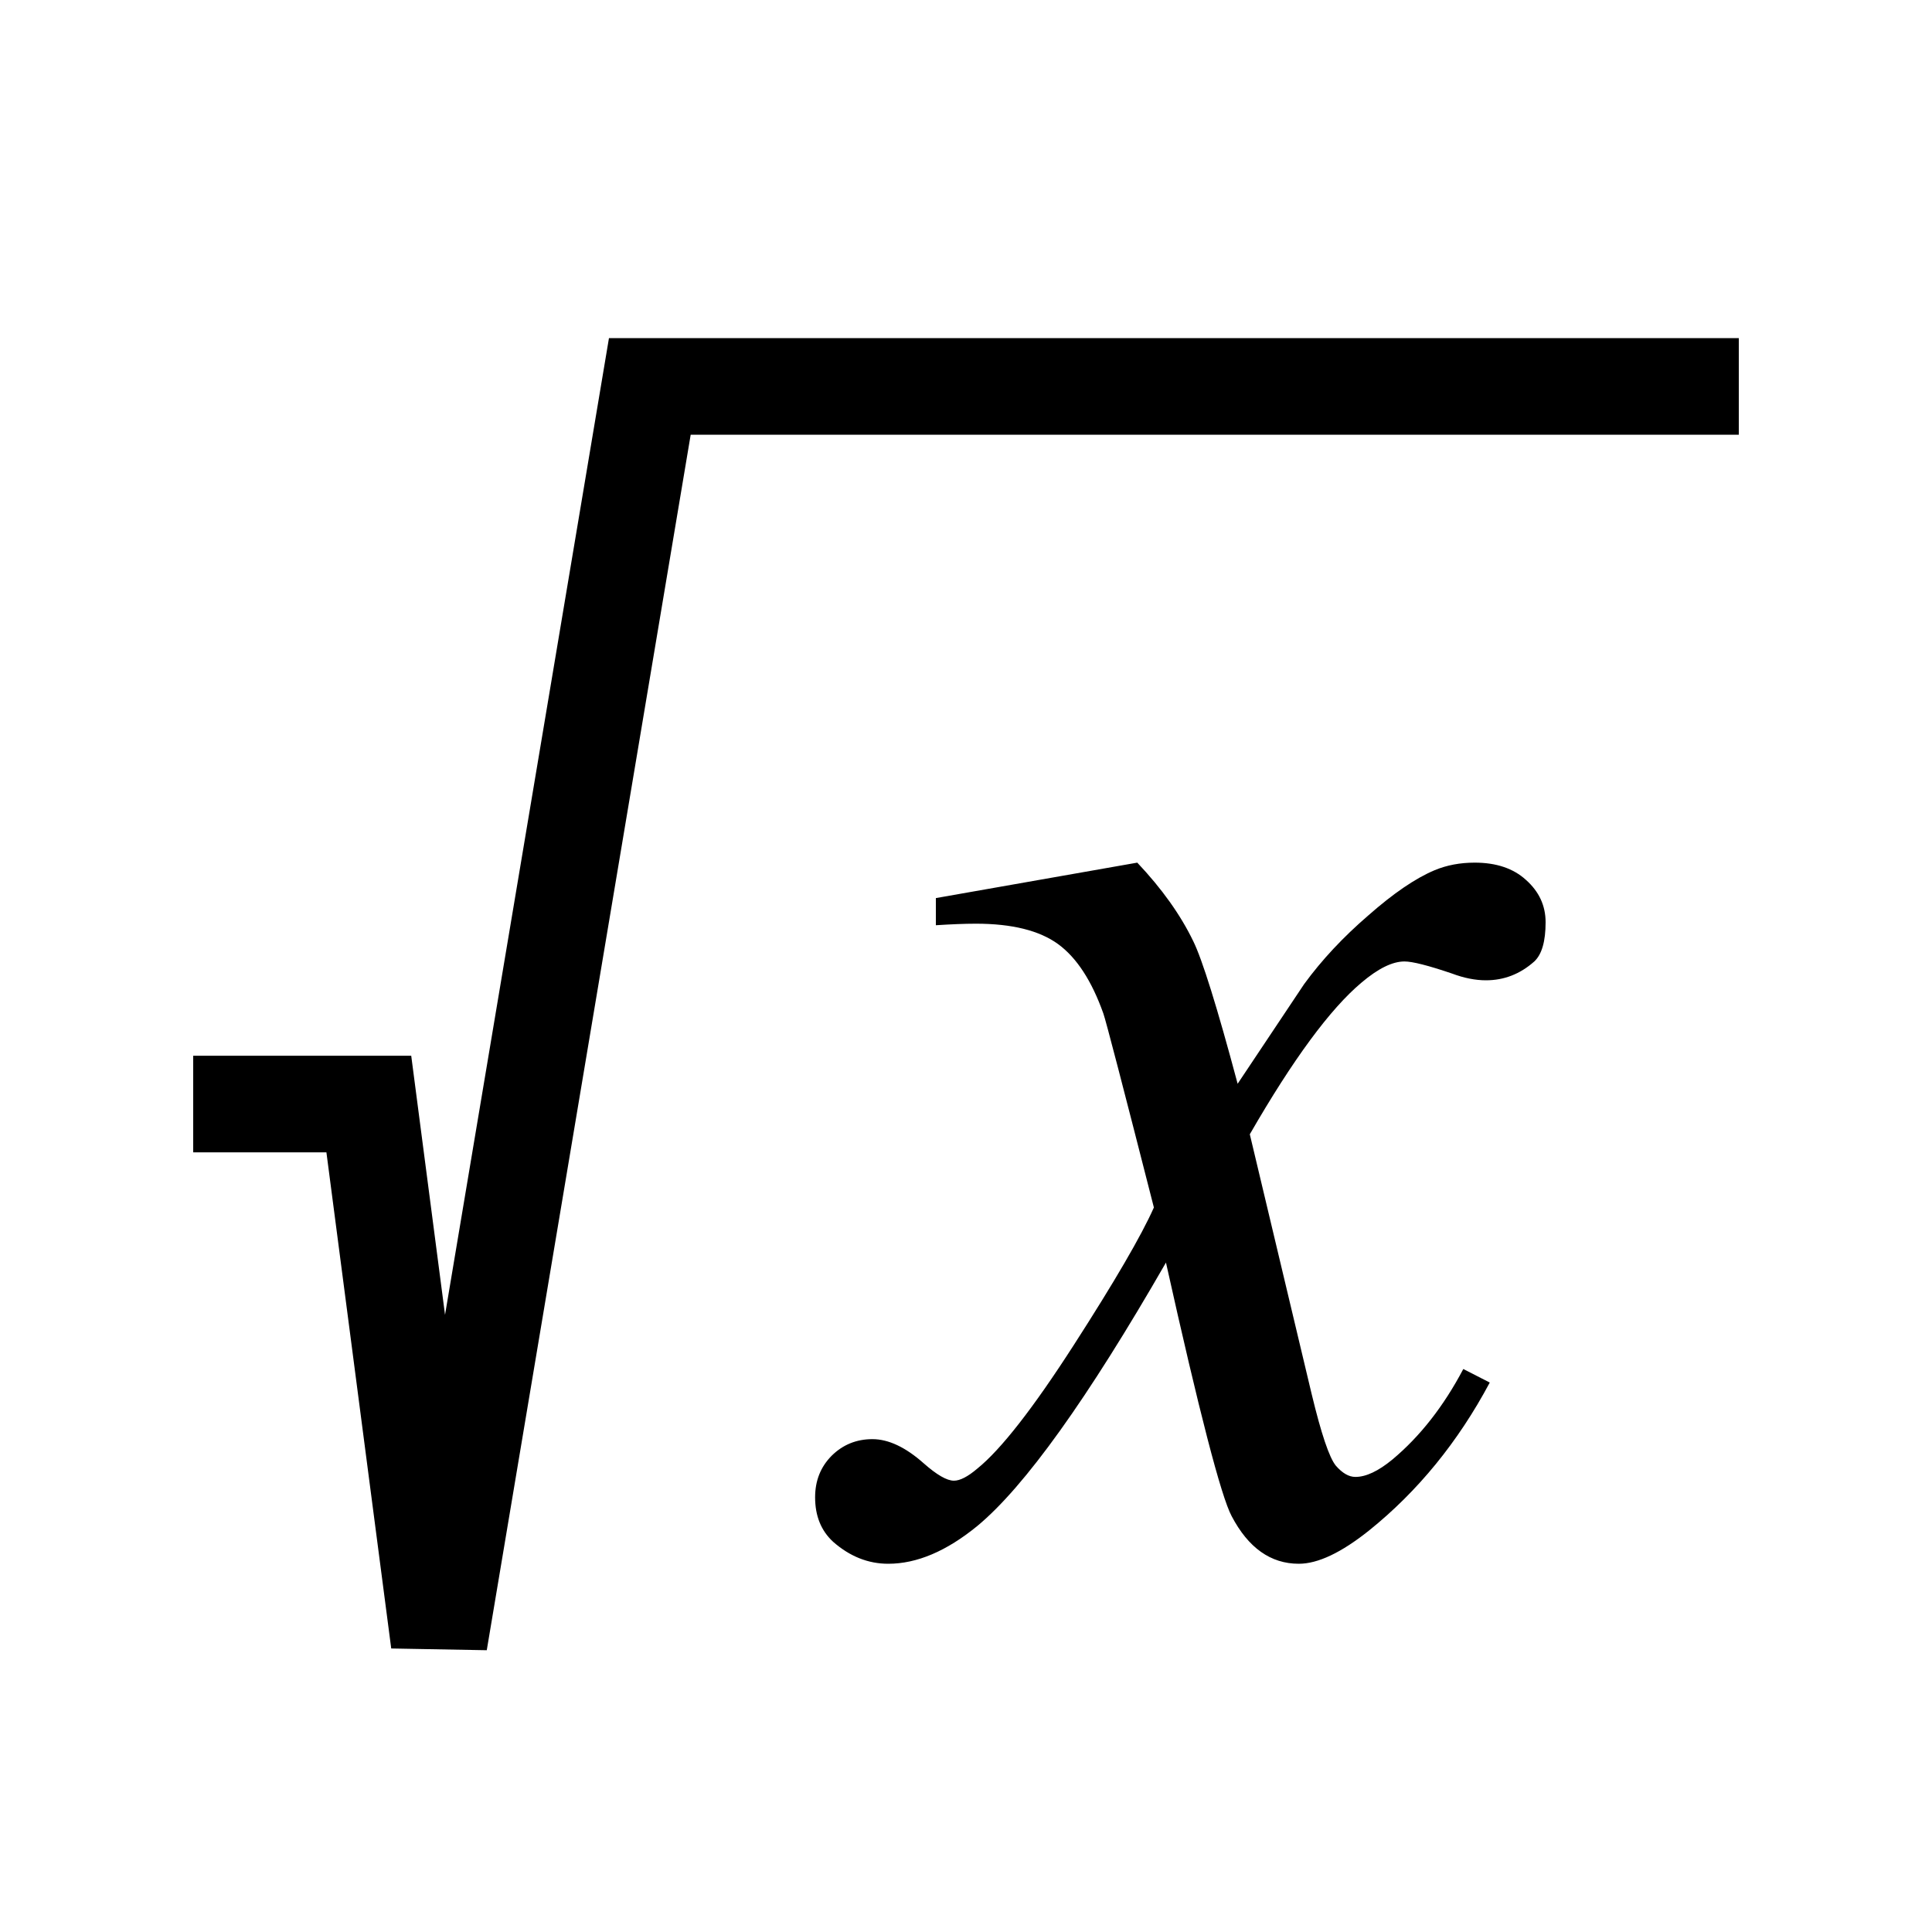
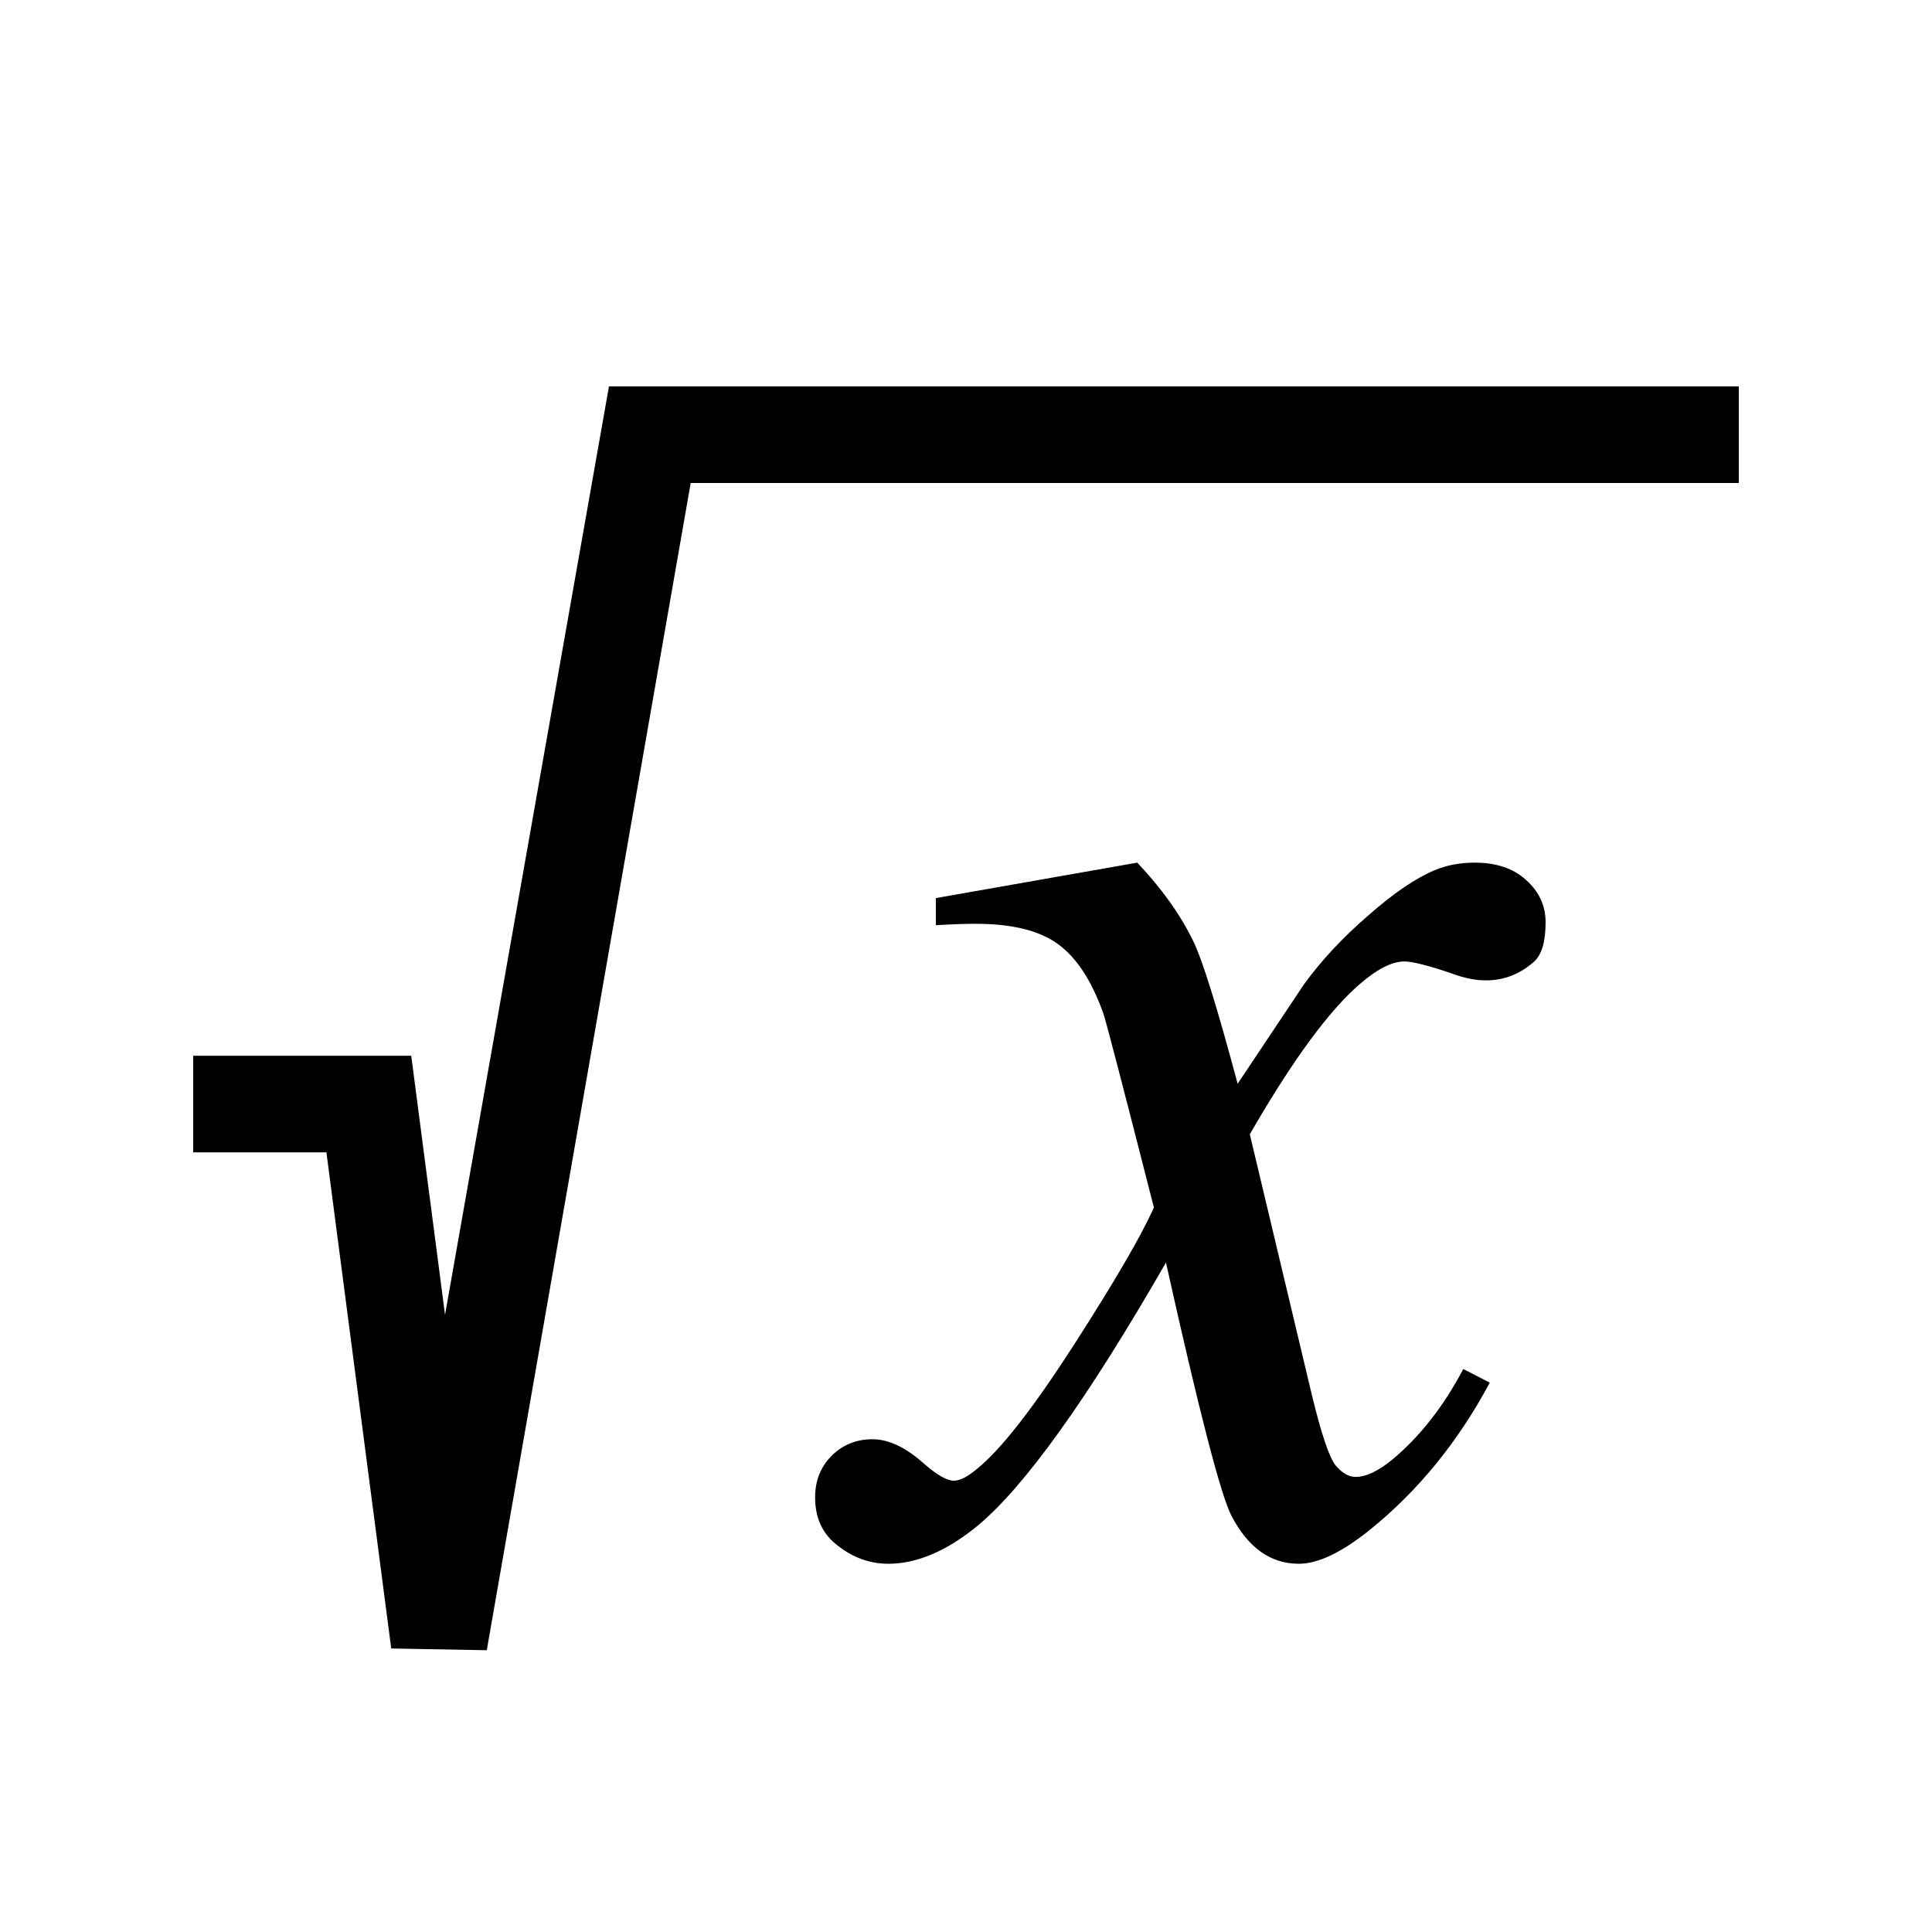
<svg xmlns="http://www.w3.org/2000/svg" width="20" height="20" viewBox="0 0 20 20" fill="none">
-   <path d="M4.607 13.611L6.304 3.5H18V4.5H7.15L5.039 17.083L4.05 17.065L3.379 11.929H2V10.929H4.257L4.607 13.611Z" fill="black" />
-   <path d="M12.352 9.742C12.221 9.471 12.029 9.201 11.773 8.93L9.688 9.297V9.578C9.844 9.568 9.982 9.562 10.102 9.562C10.477 9.562 10.76 9.633 10.953 9.773C11.146 9.914 11.302 10.154 11.422 10.492C11.448 10.565 11.622 11.234 11.945 12.5C11.815 12.792 11.539 13.266 11.117 13.922C10.695 14.578 10.362 15.005 10.117 15.203C10.018 15.287 9.938 15.328 9.875 15.328C9.802 15.328 9.698 15.268 9.562 15.148C9.375 14.982 9.198 14.898 9.031 14.898C8.865 14.898 8.724 14.956 8.609 15.07C8.495 15.185 8.438 15.328 8.438 15.5C8.438 15.693 8.5 15.846 8.625 15.961C8.797 16.112 8.987 16.188 9.195 16.188C9.492 16.188 9.799 16.057 10.117 15.797C10.607 15.391 11.258 14.482 12.07 13.07C12.414 14.617 12.641 15.492 12.75 15.695C12.922 16.023 13.154 16.188 13.445 16.188C13.643 16.188 13.885 16.073 14.172 15.844C14.677 15.438 15.094 14.927 15.422 14.312L15.148 14.172C14.945 14.557 14.7 14.87 14.414 15.109C14.268 15.229 14.141 15.289 14.031 15.289C13.963 15.289 13.896 15.25 13.828 15.172C13.76 15.088 13.677 14.841 13.578 14.43L12.938 11.742C13.385 10.966 13.771 10.443 14.094 10.172C14.266 10.026 14.414 9.953 14.539 9.953C14.622 9.953 14.787 9.995 15.031 10.078C15.156 10.125 15.273 10.148 15.383 10.148C15.57 10.148 15.737 10.083 15.883 9.953C15.961 9.88 16 9.745 16 9.547C16 9.375 15.932 9.229 15.797 9.109C15.667 8.99 15.49 8.93 15.266 8.93C15.115 8.93 14.977 8.956 14.852 9.008C14.654 9.091 14.425 9.247 14.164 9.477C13.904 9.701 13.682 9.938 13.5 10.188L12.812 11.219C12.599 10.422 12.445 9.93 12.352 9.742Z" fill="black" />
+   <path d="M4.607 13.611L6.304 4H18V5H7.15L5.039 17.083L4.05 17.065L3.379 11.929H2V10.929H4.257L4.607 13.611Z" fill="black" />
+   <path d="M12.352 9.742C12.221 9.471 12.029 9.201 11.773 8.93L9.688 9.297V9.578C9.844 9.568 9.982 9.563 10.102 9.563C10.477 9.563 10.76 9.633 10.953 9.774C11.146 9.914 11.302 10.154 11.422 10.492C11.448 10.565 11.622 11.234 11.945 12.5C11.815 12.792 11.539 13.266 11.117 13.922C10.695 14.578 10.362 15.005 10.117 15.203C10.018 15.287 9.938 15.328 9.875 15.328C9.802 15.328 9.698 15.268 9.562 15.149C9.375 14.982 9.198 14.899 9.031 14.899C8.865 14.899 8.724 14.956 8.609 15.07C8.495 15.185 8.438 15.328 8.438 15.5C8.438 15.693 8.5 15.846 8.625 15.961C8.797 16.112 8.987 16.188 9.195 16.188C9.492 16.188 9.799 16.057 10.117 15.797C10.607 15.391 11.258 14.482 12.07 13.07C12.414 14.617 12.641 15.492 12.75 15.695C12.922 16.023 13.154 16.188 13.445 16.188C13.643 16.188 13.885 16.073 14.172 15.844C14.677 15.438 15.094 14.927 15.422 14.313L15.148 14.172C14.945 14.557 14.7 14.87 14.414 15.109C14.268 15.229 14.141 15.289 14.031 15.289C13.963 15.289 13.896 15.25 13.828 15.172C13.76 15.089 13.677 14.841 13.578 14.43L12.938 11.742C13.385 10.966 13.771 10.443 14.094 10.172C14.266 10.026 14.414 9.953 14.539 9.953C14.622 9.953 14.787 9.995 15.031 10.078C15.156 10.125 15.273 10.149 15.383 10.149C15.57 10.149 15.737 10.083 15.883 9.953C15.961 9.88 16 9.745 16 9.547C16 9.375 15.932 9.229 15.797 9.109C15.667 8.99 15.49 8.93 15.266 8.93C15.115 8.93 14.977 8.956 14.852 9.008C14.654 9.091 14.425 9.247 14.164 9.477C13.904 9.701 13.682 9.938 13.5 10.188L12.812 11.219C12.599 10.422 12.445 9.93 12.352 9.742Z" fill="black" />
</svg>
